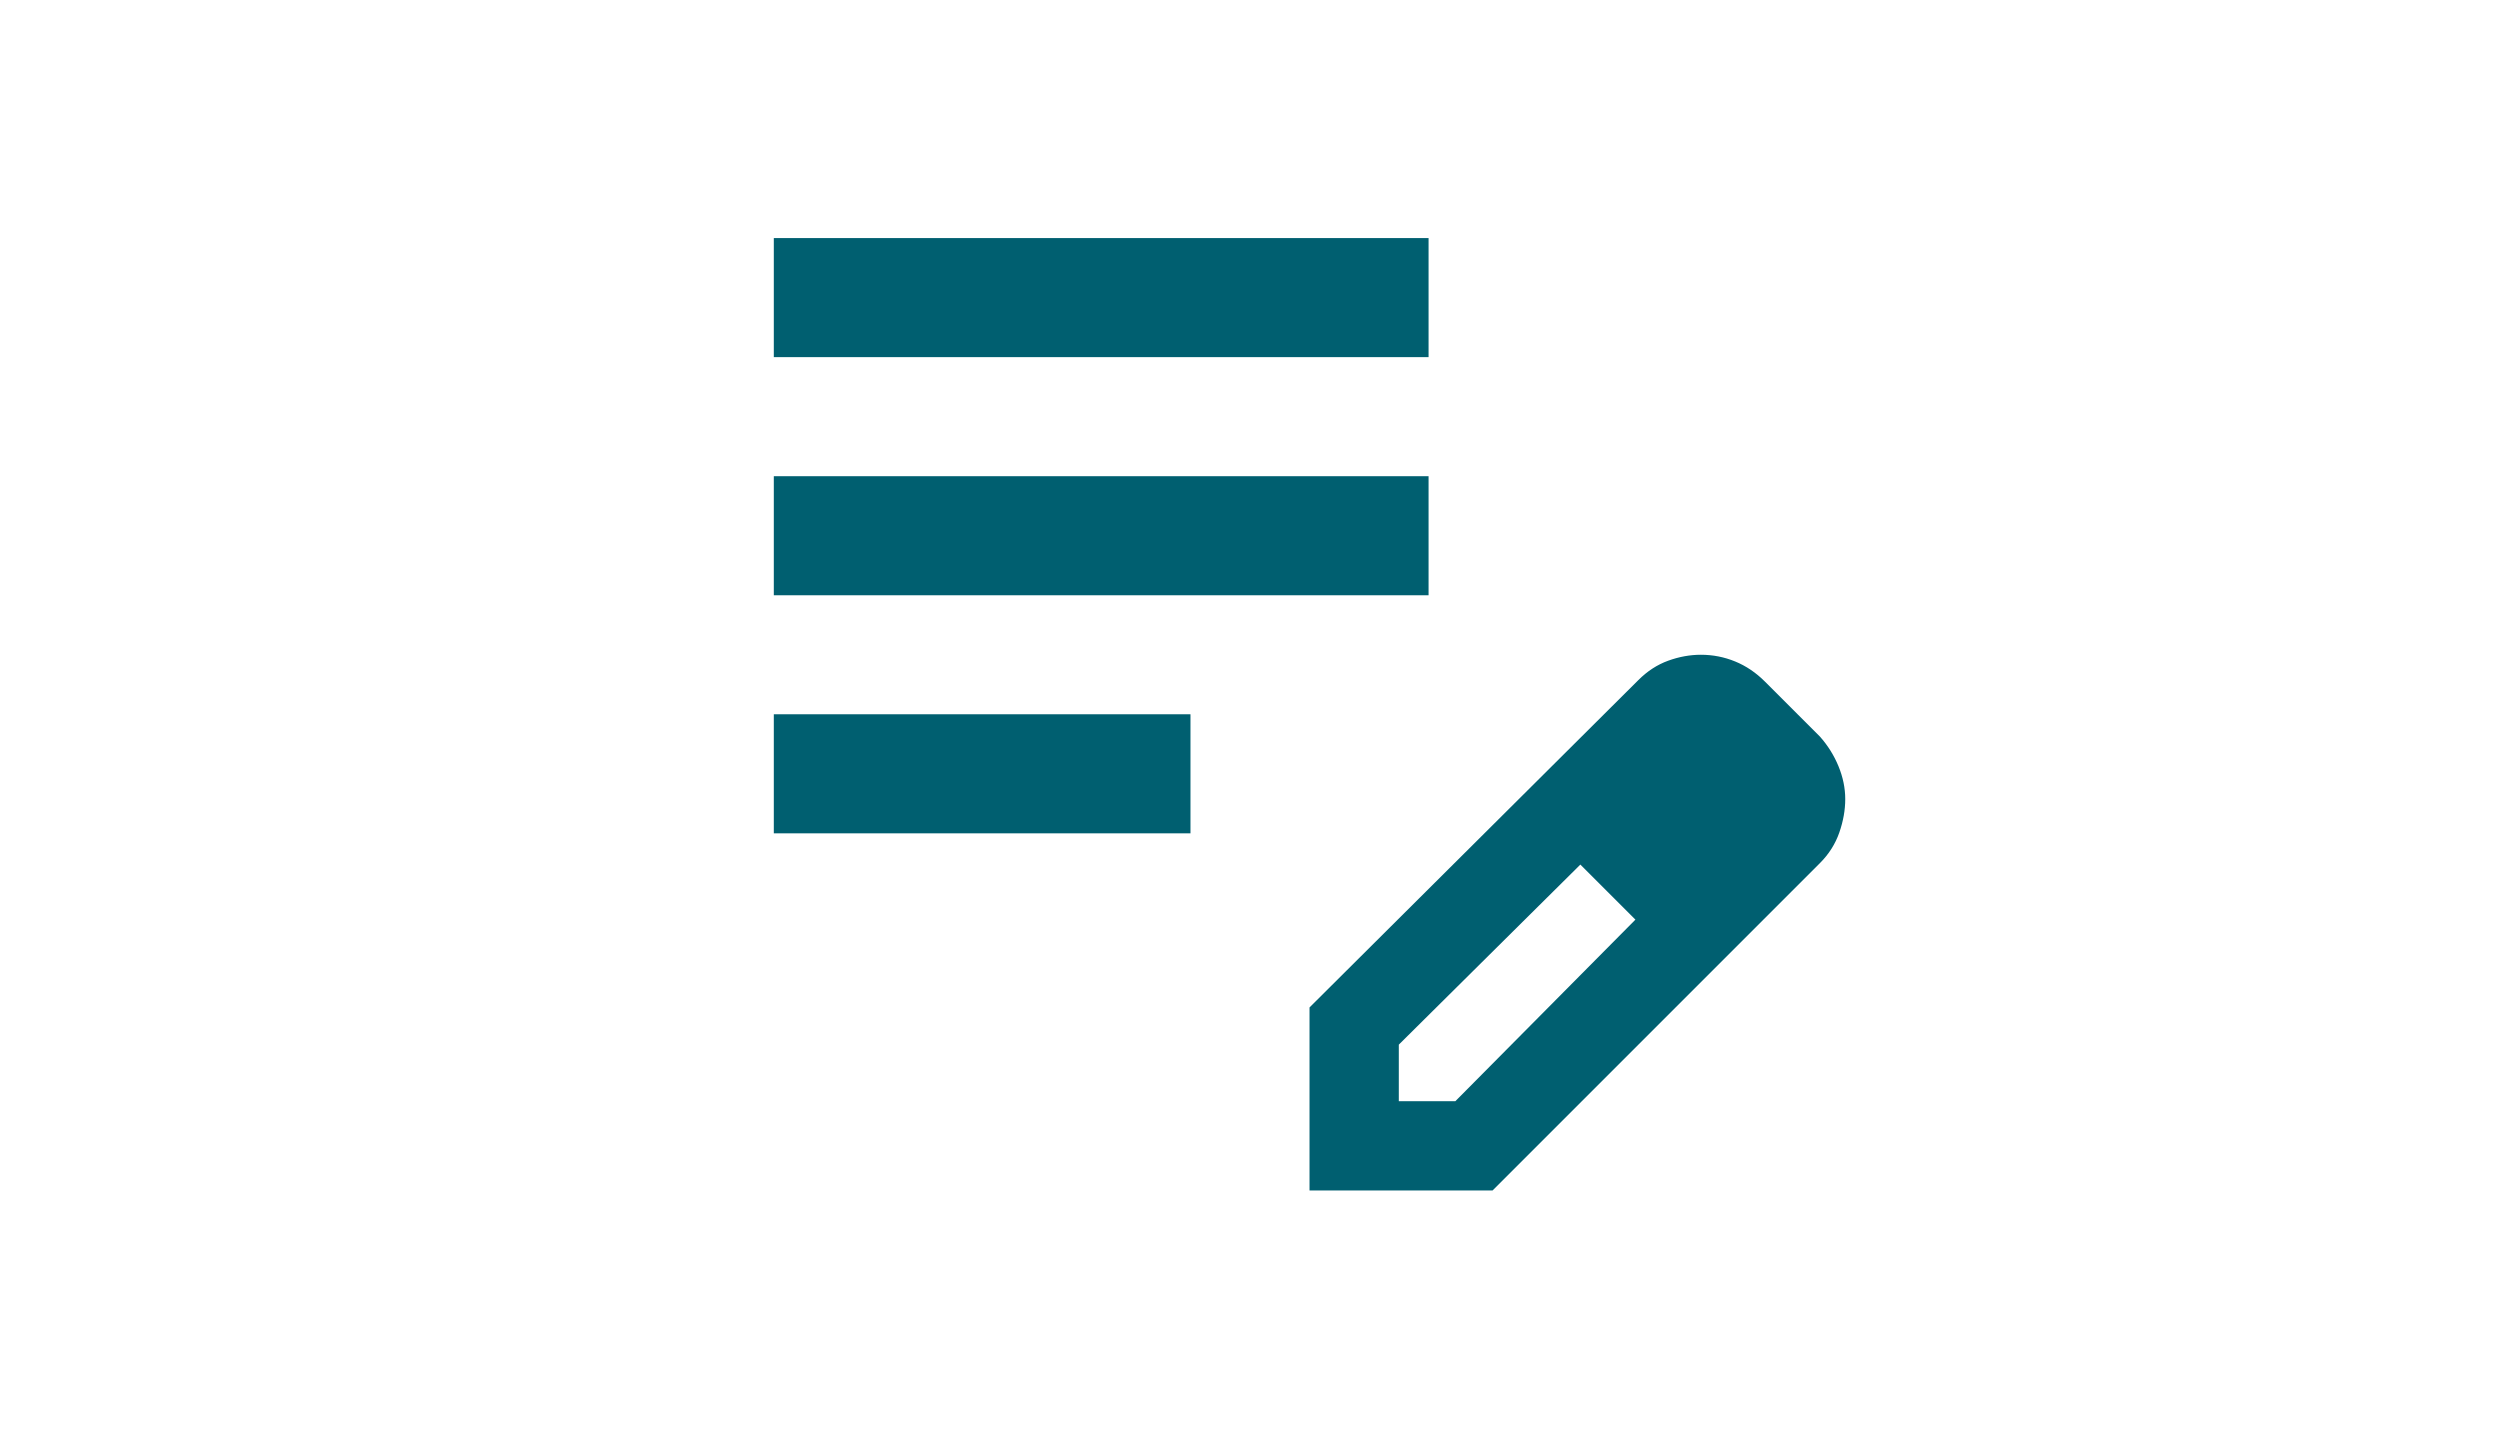
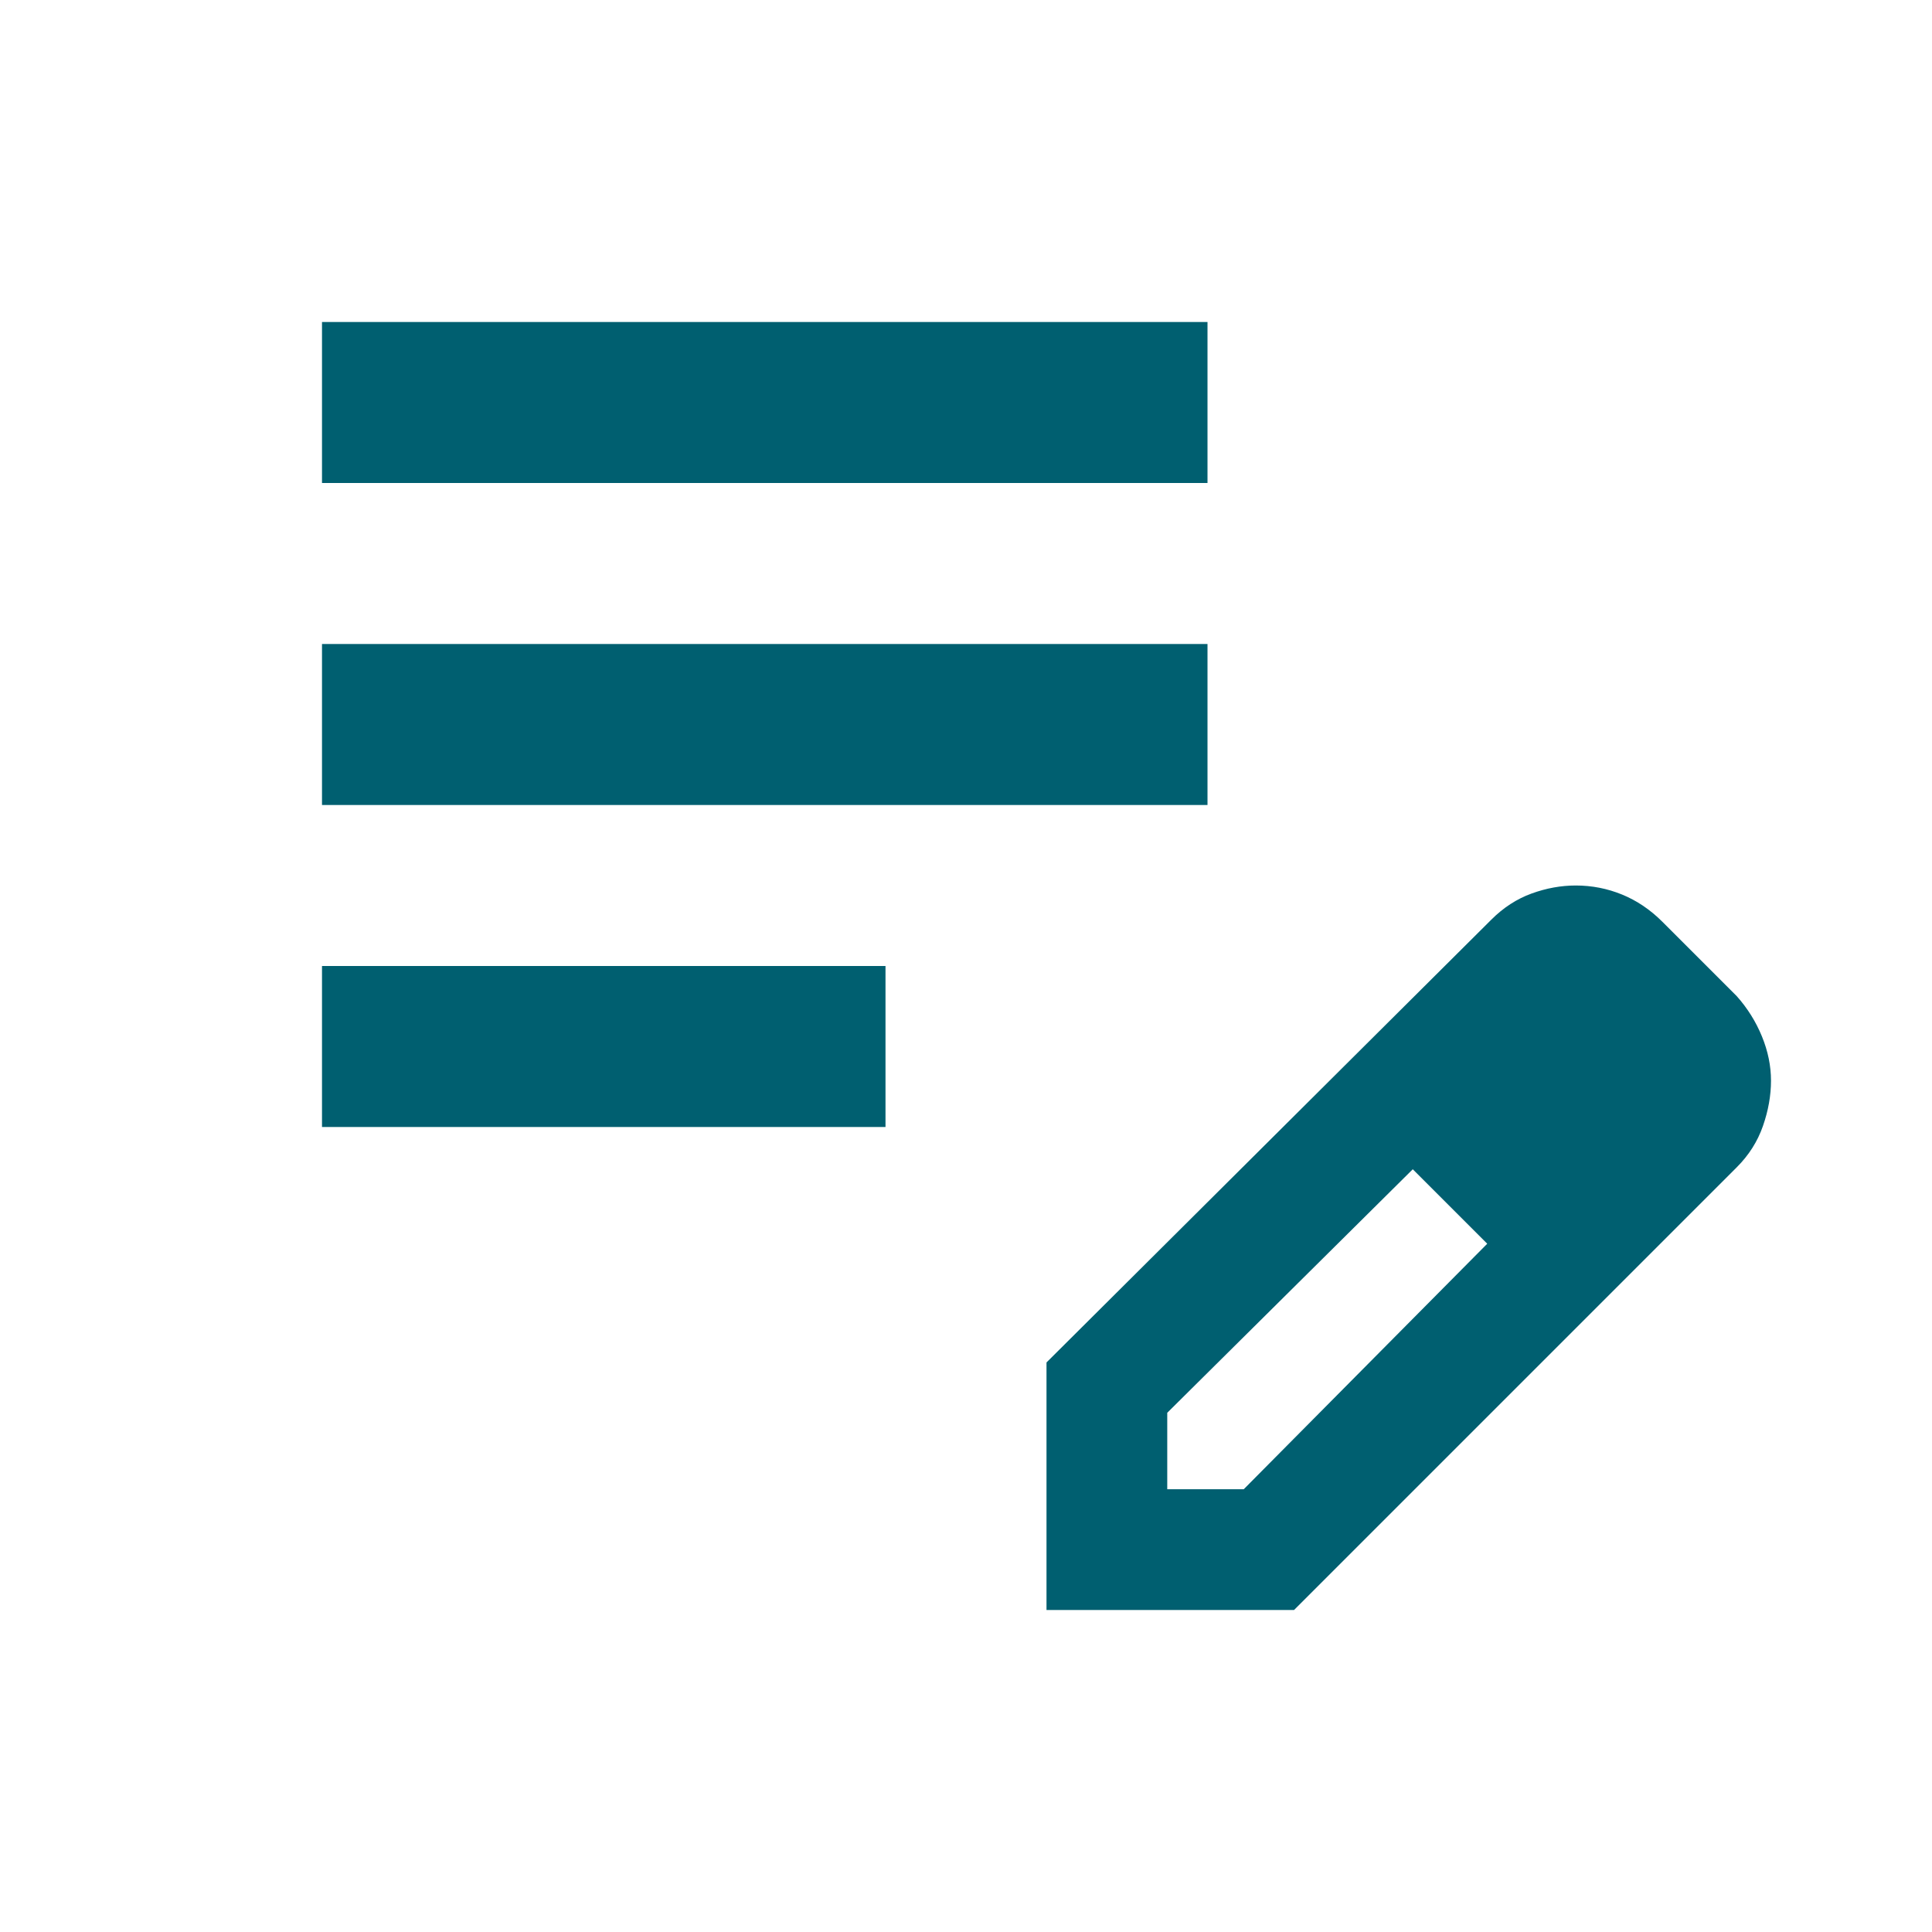
- <svg xmlns="http://www.w3.org/2000/svg" height="24px" viewBox="0 -960 960 960" width="42px" fill="#005F70">
+ <svg xmlns="http://www.w3.org/2000/svg" height="24px" viewBox="0 -960 960 960" width="24px" fill="#005F70">
  <path d="M160-400v-80h280v80H160Zm0-160v-80h440v80H160Zm0-160v-80h440v80H160Zm360 560v-123l221-220q9-9 20-13t22-4q12 0 23 4.5t20 13.5l37 37q8 9 12.5 20t4.5 22q0 11-4 22.5T863-380L643-160H520Zm300-263-37-37 37 37ZM580-220h38l121-122-18-19-19-18-122 121v38Zm141-141-19-18 37 37-18-19Z" />
</svg>
